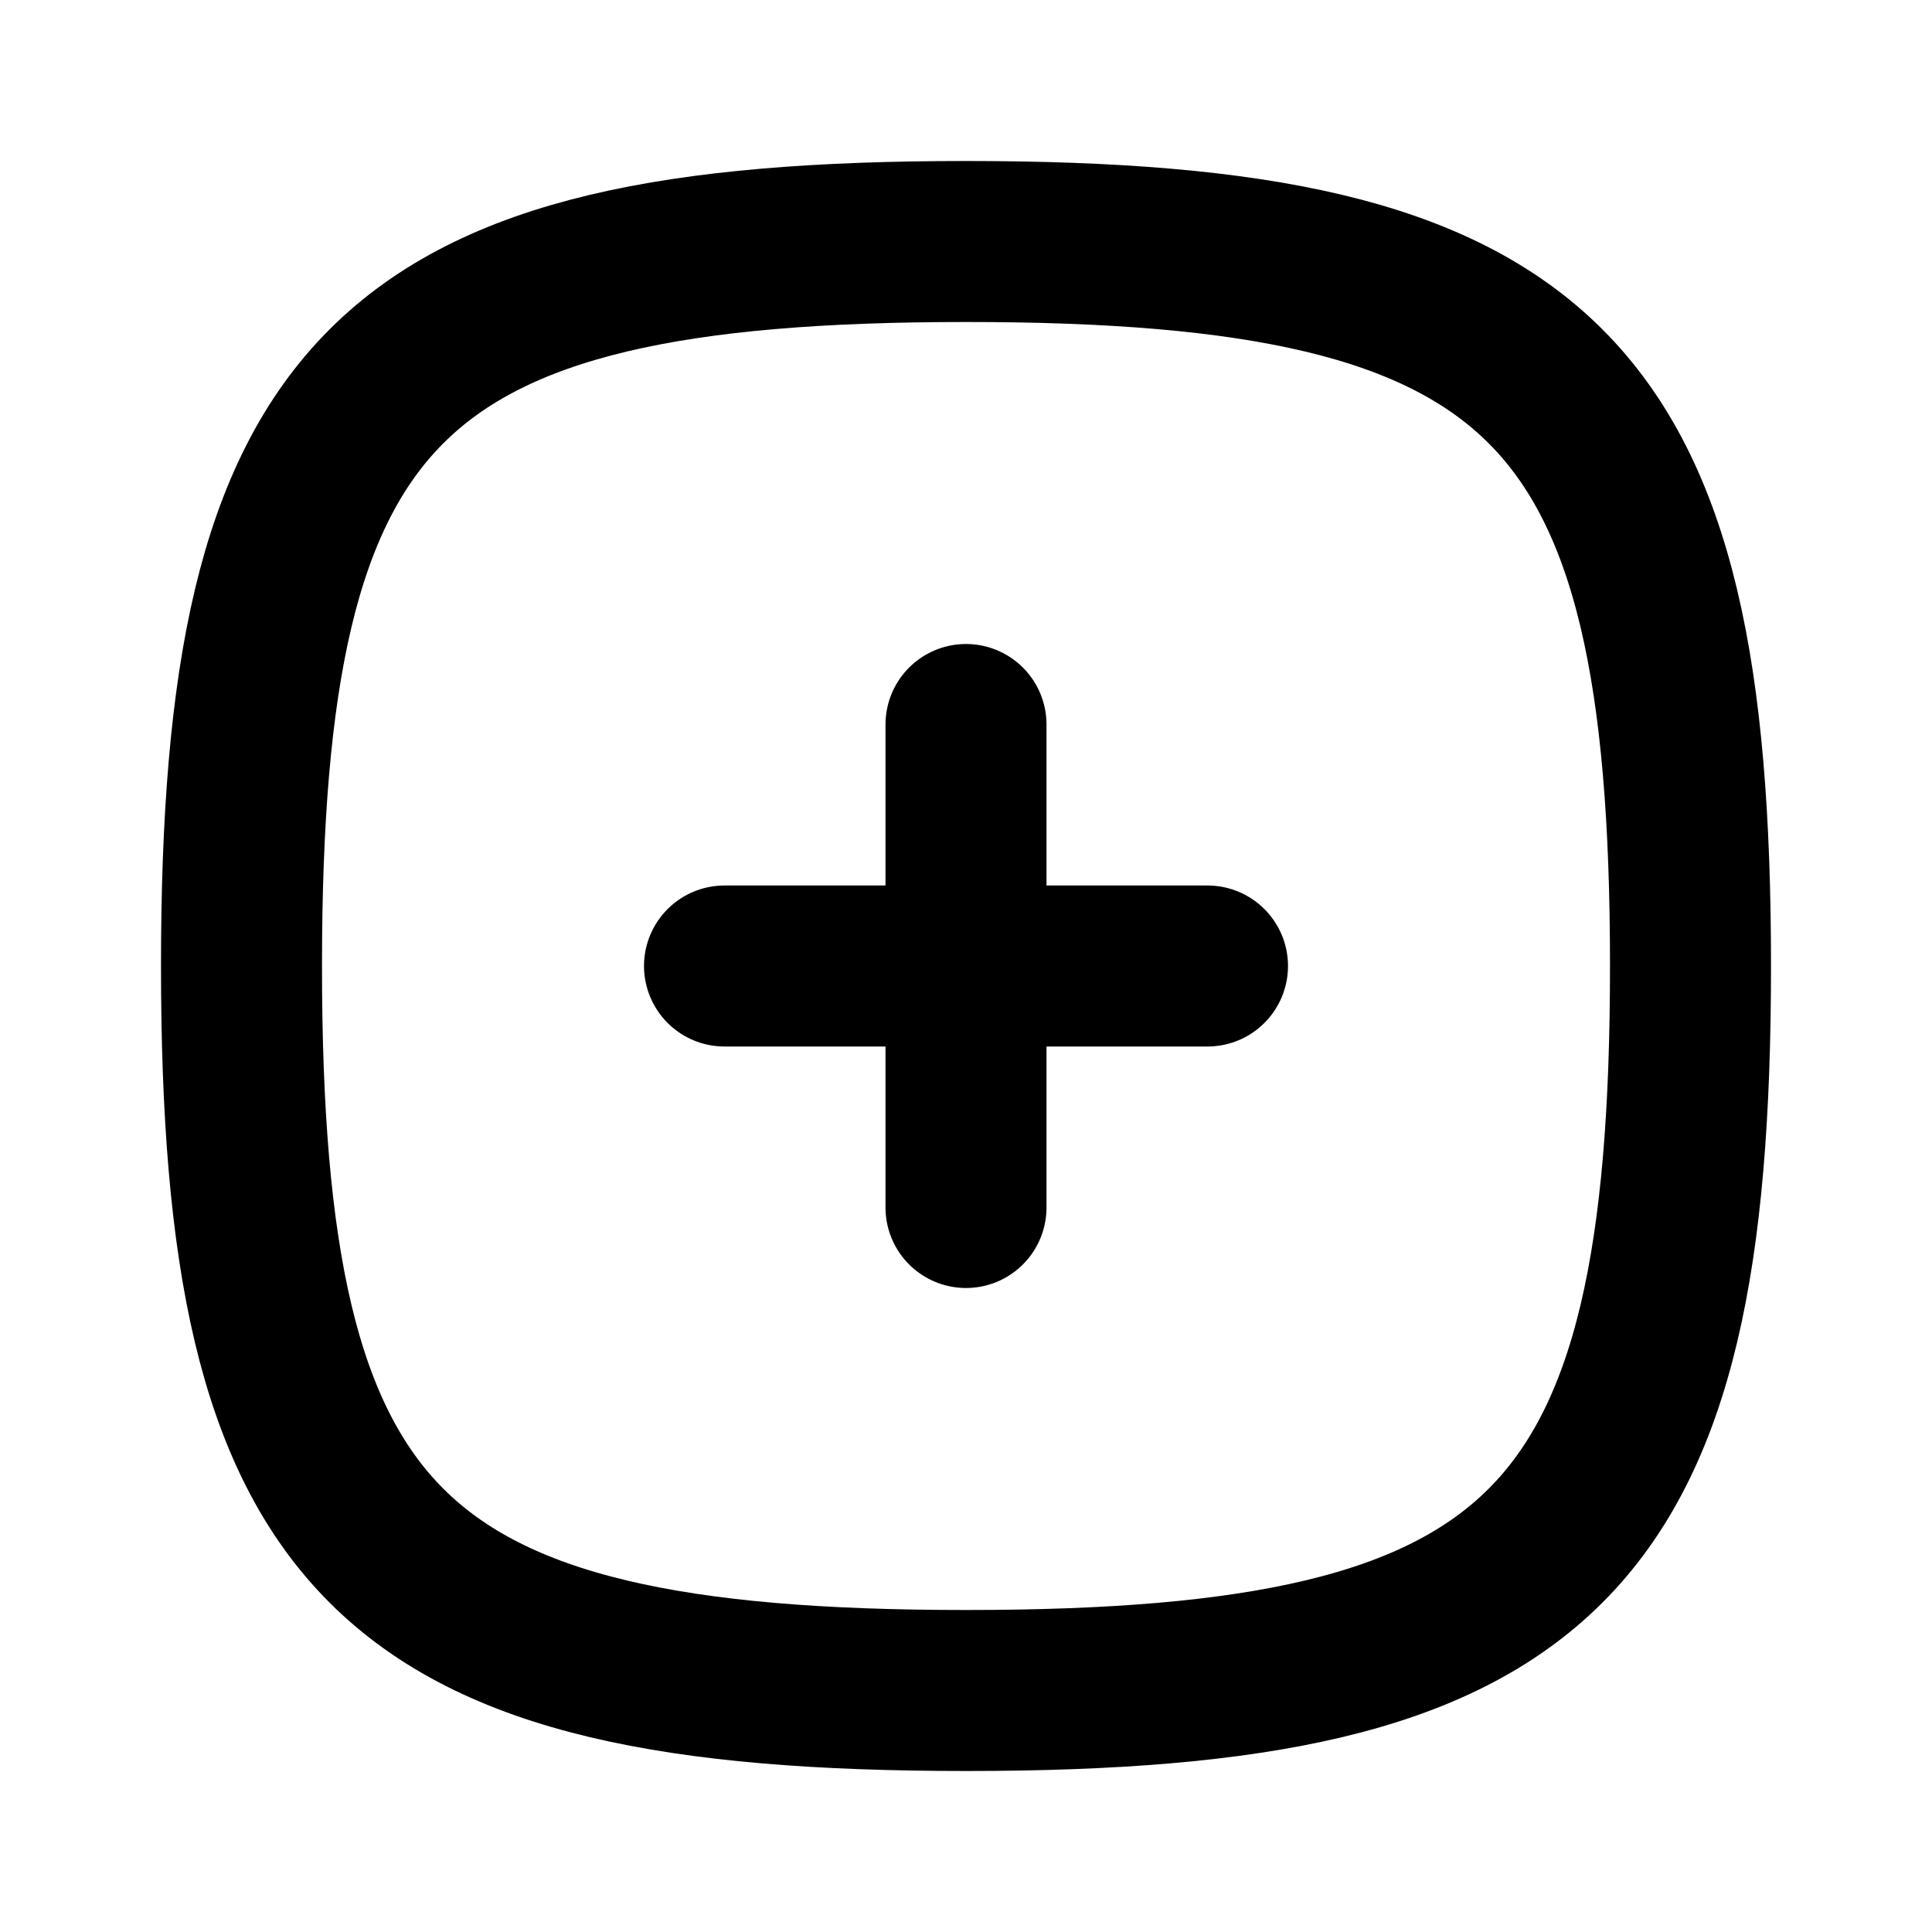
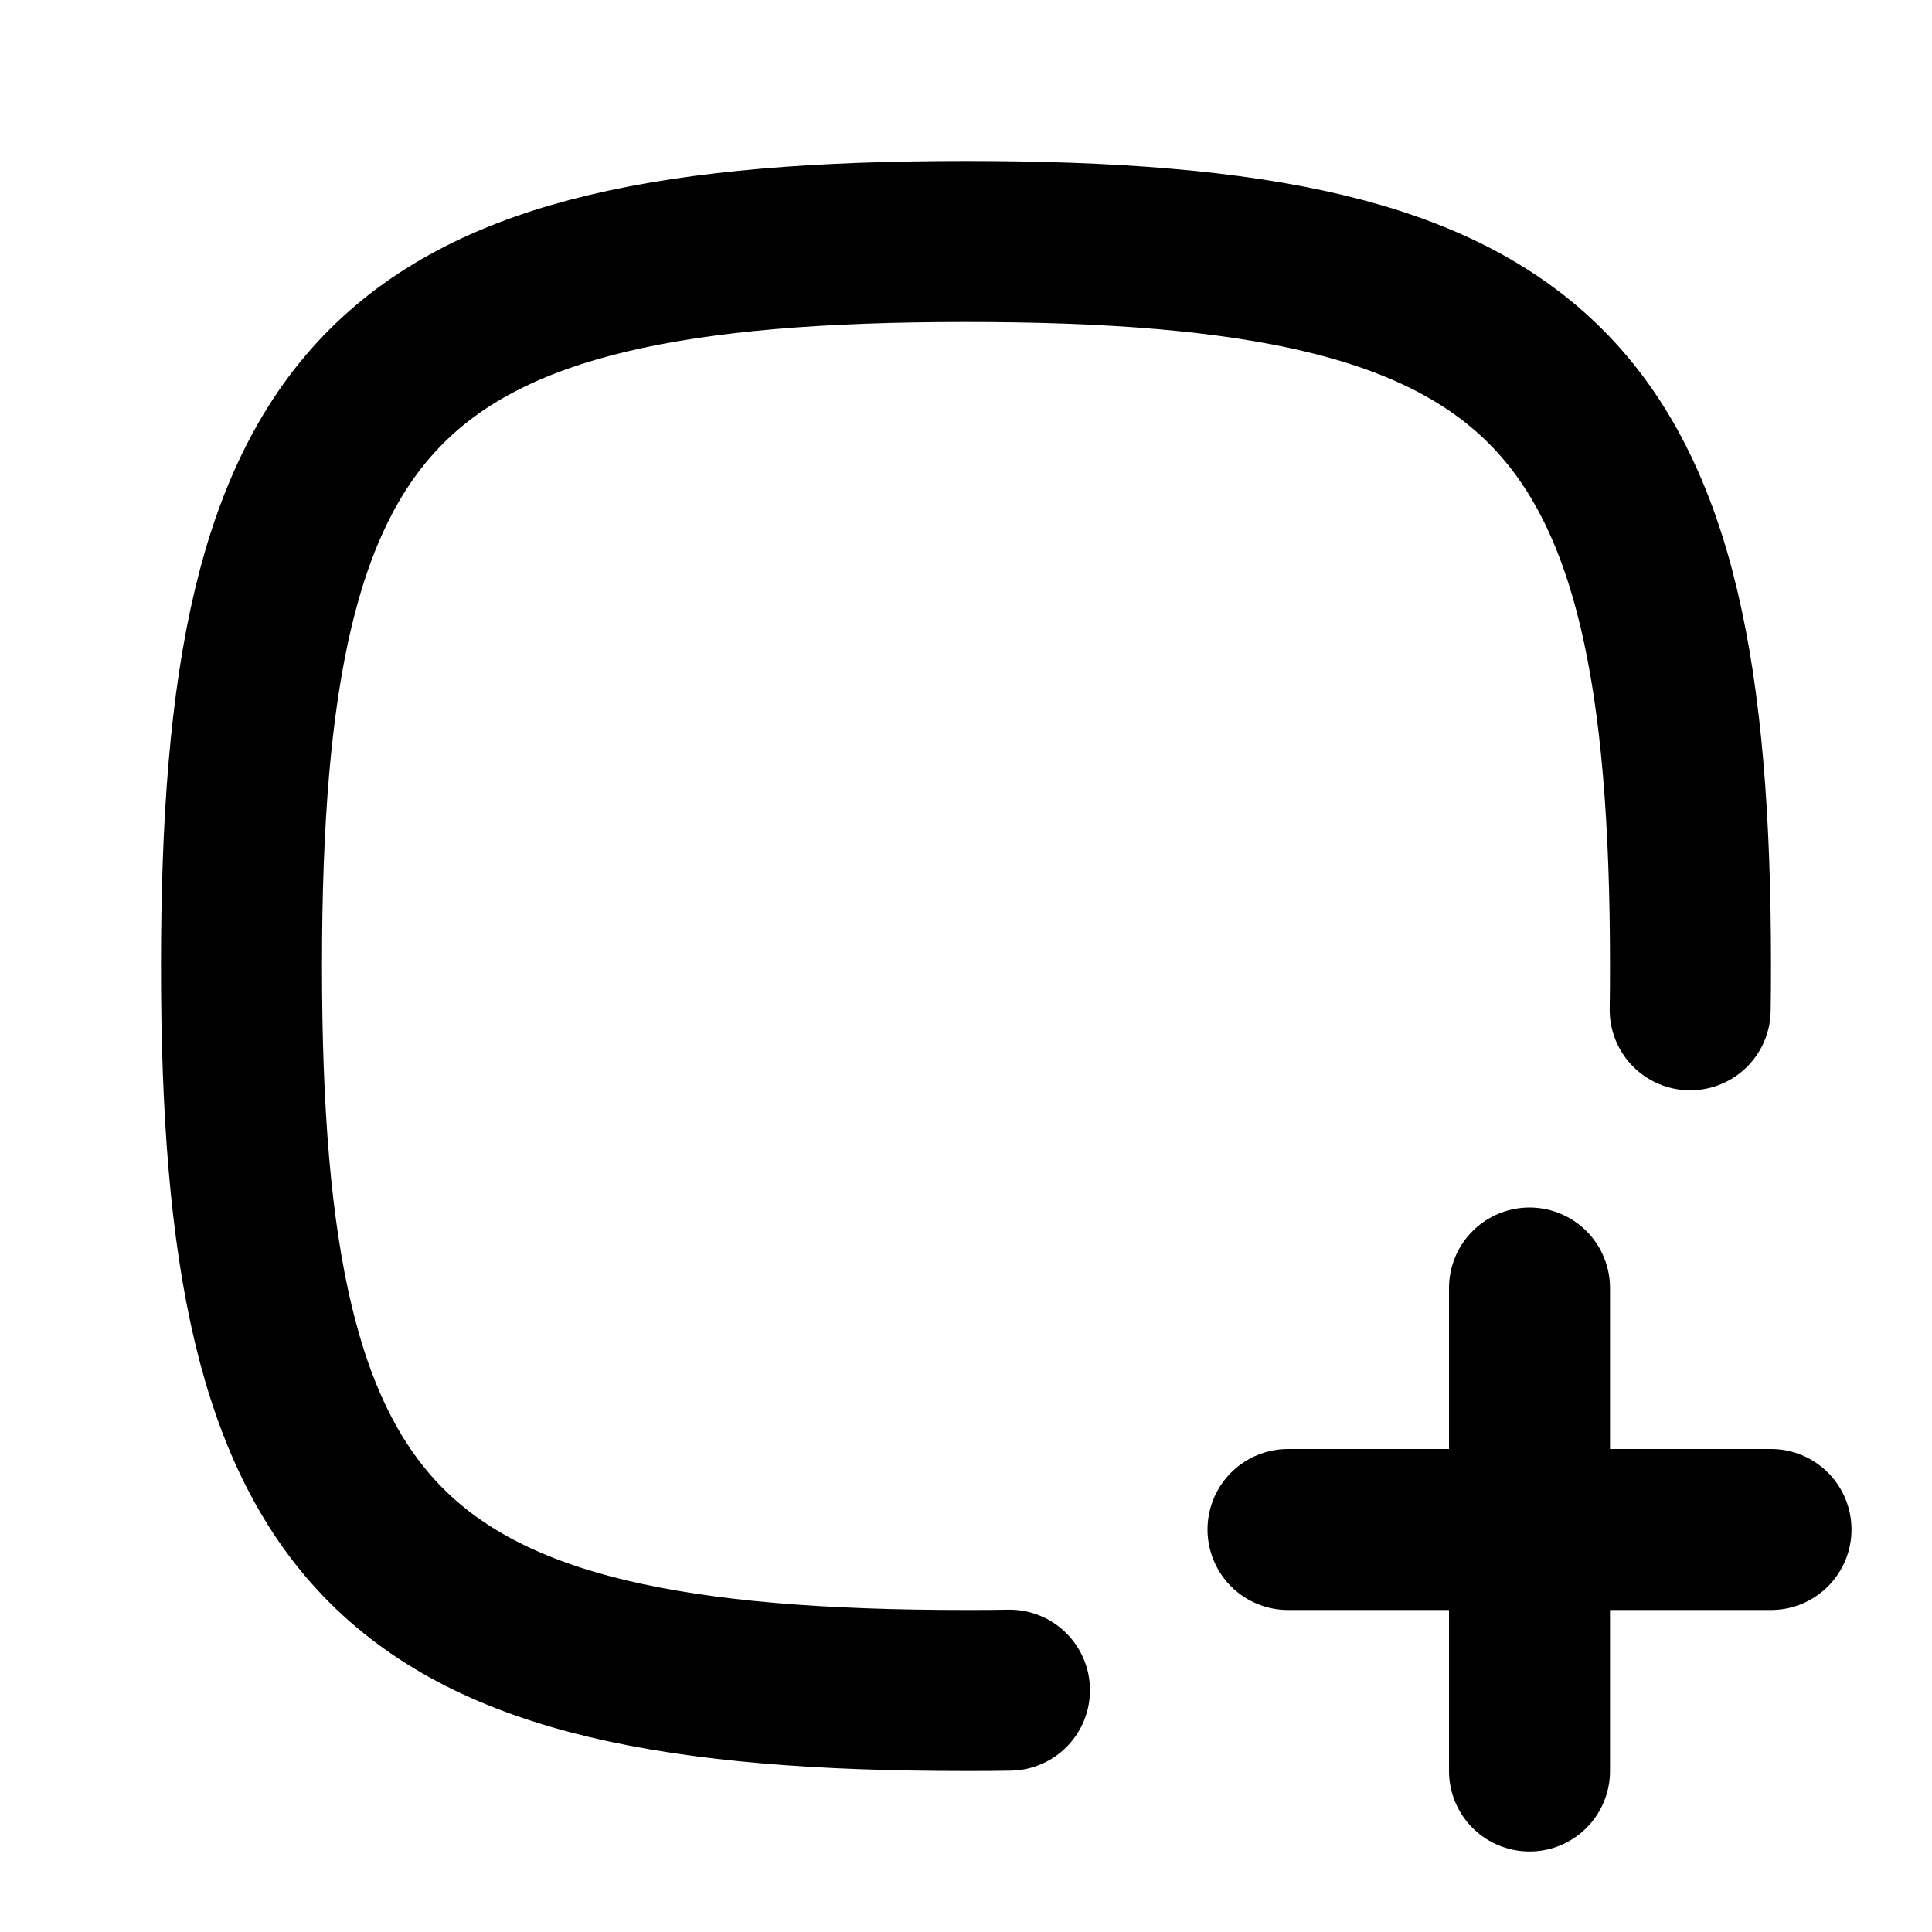
<svg xmlns="http://www.w3.org/2000/svg" class="icon icon-tabler icon-tabler-square-rounded-plus" width="24" height="24" viewBox="0 0 24 24" stroke-width="2" stroke="currentColor" fill="none" stroke-linecap="round" stroke-linejoin="round">
  <path stroke="none" d="M0 0h24v24H0z" fill="none" />
-   <path d="M9 12h6" />
-   <path d="M12 9v6" />
-   <path d="M12 3c7.2 0 9 1.8 9 9s-1.8 9 -9 9s-9 -1.8 -9 -9s1.8 -9 9 -9z" />
+   <path d="M12.54 20.996c-.176 .004 -.356 .004 -.54 .004c-7.2 0 -9 -1.8 -9 -9s1.8 -9 9 -9s9 1.8 9 9c0 .185 -.001 .366 -.004 .544" />
+   <path d="M16 19h6" />
+   <path d="M19 16v6" />
</svg>
